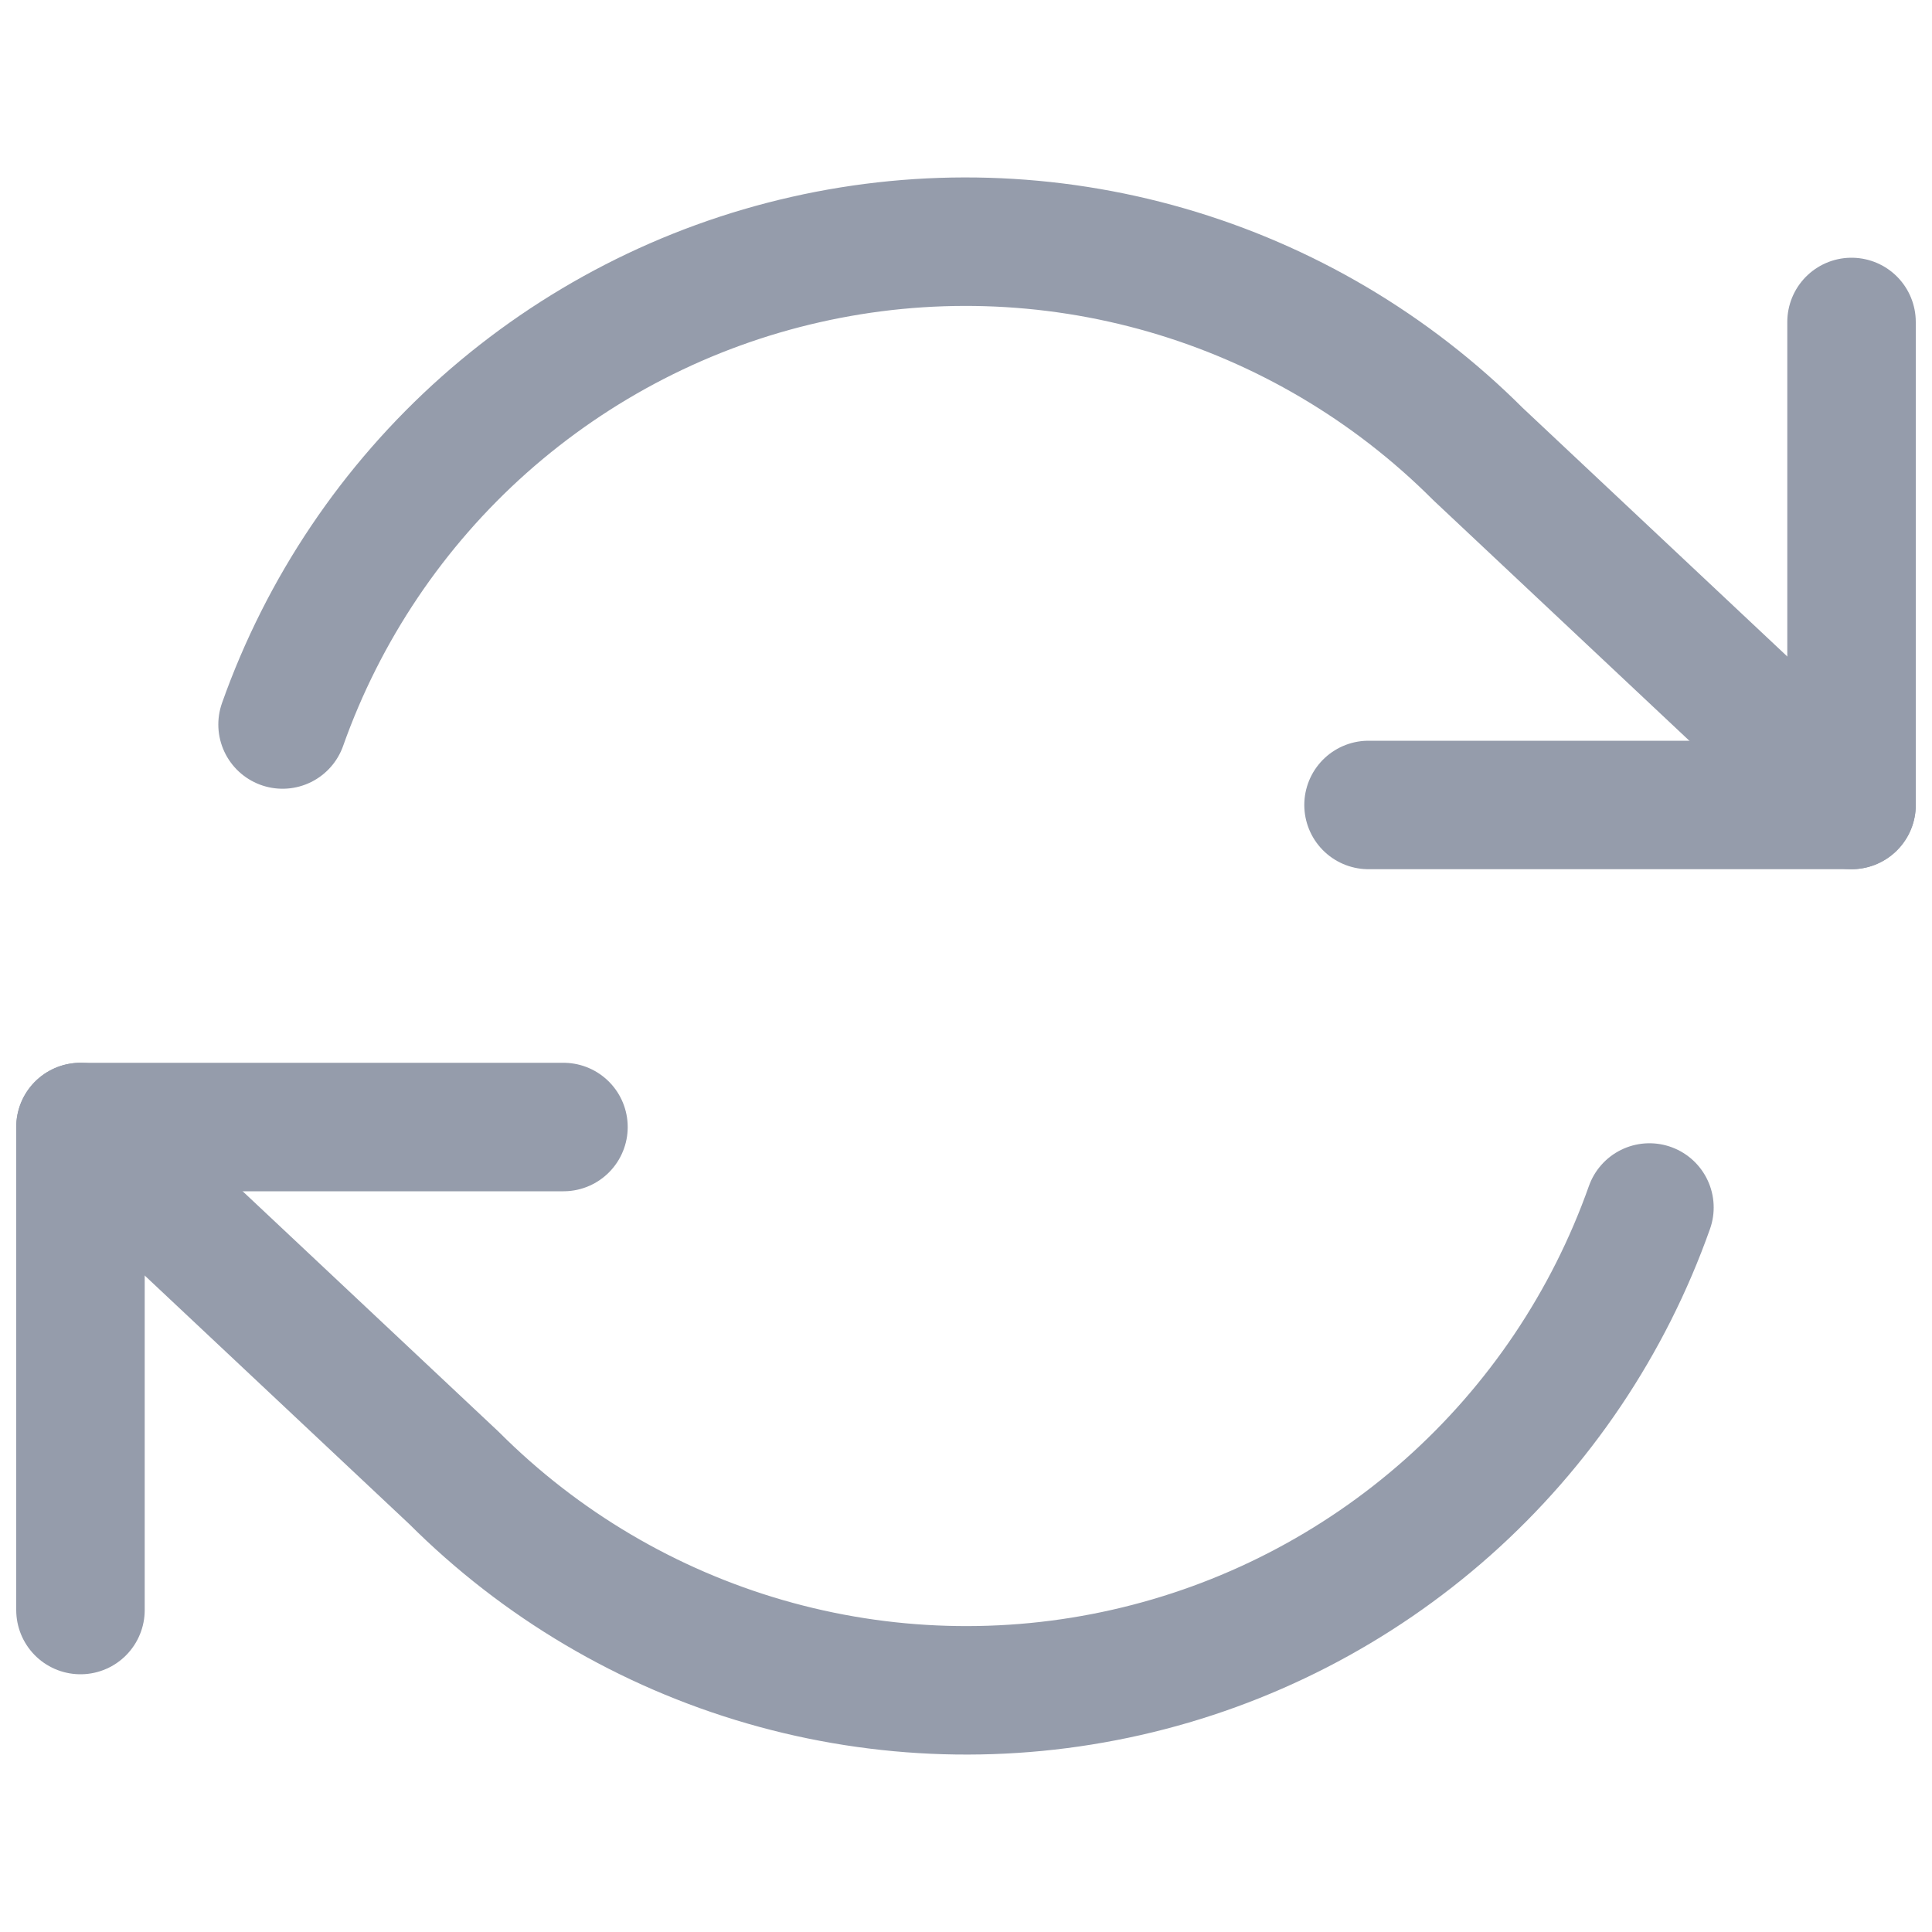
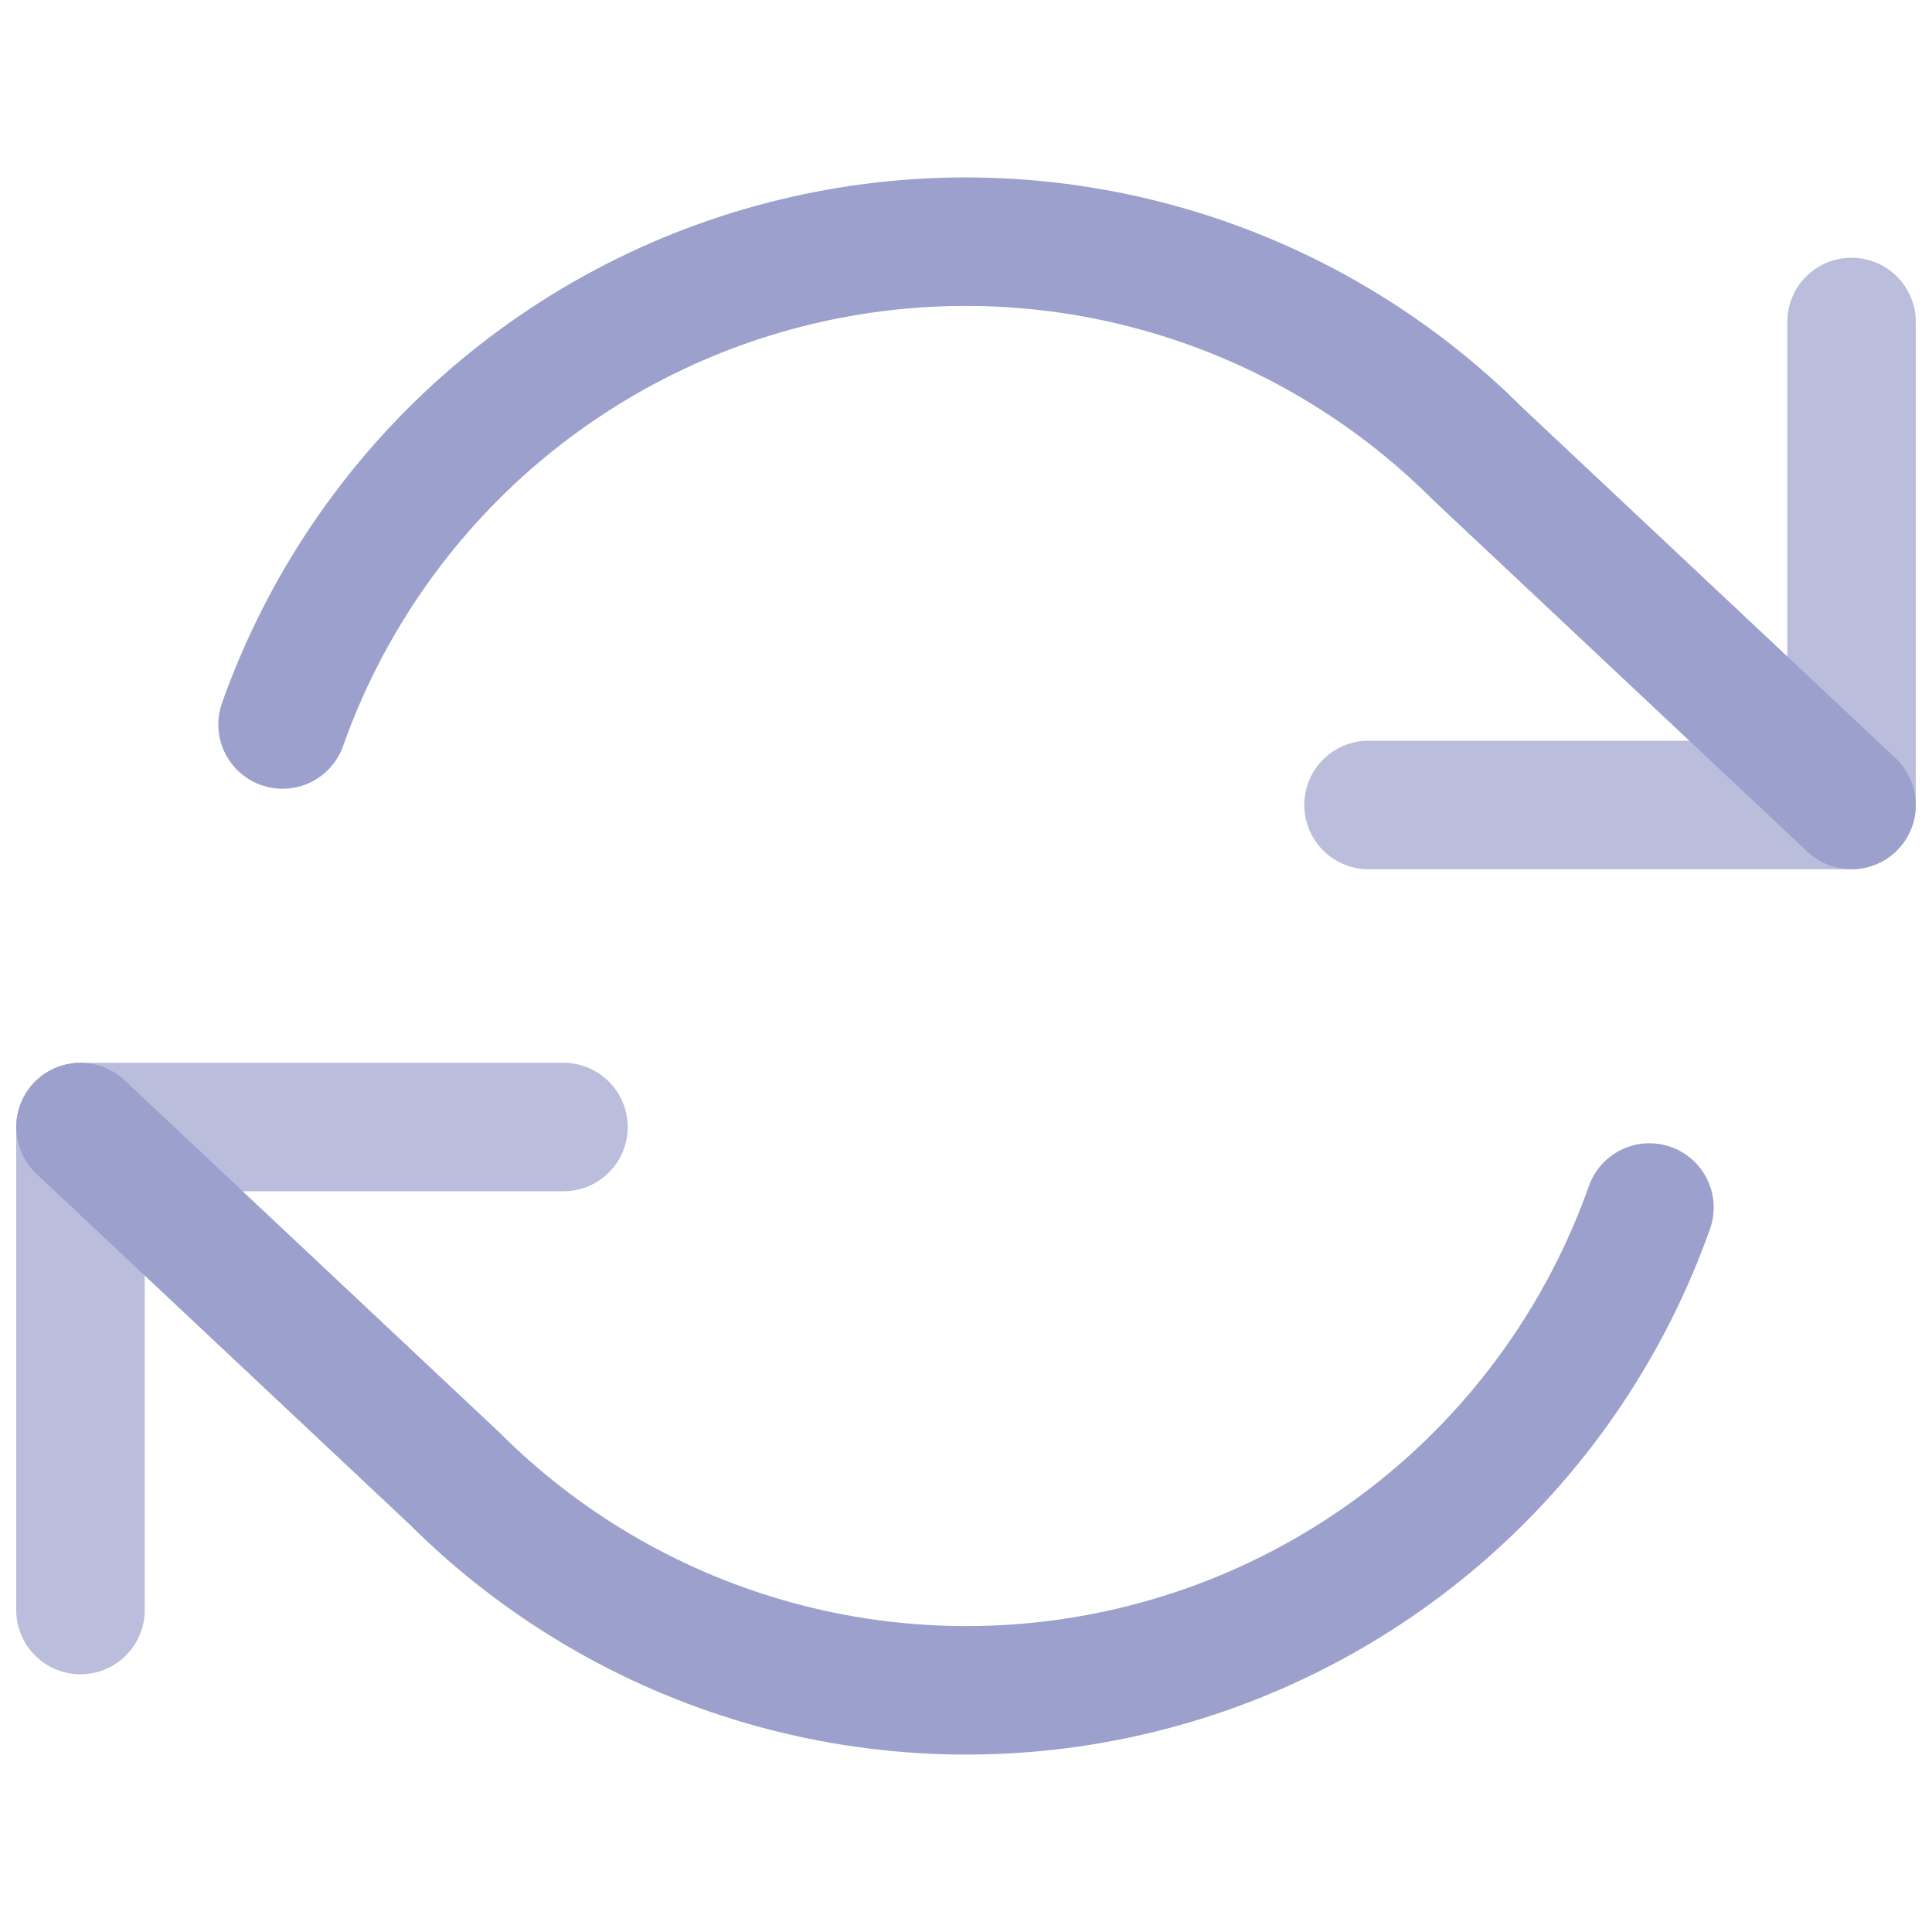
<svg xmlns="http://www.w3.org/2000/svg" width="20" height="20" viewBox="0 0 20 20" fill="none">
-   <path d="M19.167 3.333V8.333H14.167" stroke="#667085" stroke-opacity="0.69" stroke-width="1.33" stroke-linecap="round" stroke-linejoin="round" />
-   <path d="M0.833 16.667V11.667H5.833" stroke="#667085" stroke-opacity="0.69" stroke-width="1.33" stroke-linecap="round" stroke-linejoin="round" />
-   <path d="M2.925 7.5C3.348 6.306 4.066 5.238 5.013 4.396C5.96 3.555 7.104 2.966 8.34 2.687C9.576 2.407 10.862 2.445 12.079 2.797C13.296 3.149 14.404 3.804 15.3 4.7L19.167 8.333M0.833 11.667L4.7 15.3C5.596 16.196 6.704 16.851 7.921 17.203C9.138 17.555 10.424 17.593 11.66 17.313C12.895 17.034 14.04 16.445 14.987 15.604C15.934 14.762 16.652 13.694 17.075 12.5" stroke="#959CAB" stroke-width="1.33" stroke-linecap="round" stroke-linejoin="round" />
+   <path d="M19.167 3.333V8.333H14.167" stroke="#9BA0CC" stroke-opacity="0.69" stroke-width="1.33" stroke-linecap="round" stroke-linejoin="round" />
+   <path d="M0.833 16.667V11.667H5.833" stroke="#9BA0CC" stroke-opacity="0.69" stroke-width="1.33" stroke-linecap="round" stroke-linejoin="round" />
+   <path d="M2.925 7.5C3.348 6.306 4.066 5.238 5.013 4.396C5.96 3.555 7.104 2.966 8.34 2.687C9.576 2.407 10.862 2.445 12.079 2.797C13.296 3.149 14.404 3.804 15.3 4.7L19.167 8.333M0.833 11.667L4.7 15.3C5.596 16.196 6.704 16.851 7.921 17.203C9.138 17.555 10.424 17.593 11.66 17.313C12.895 17.034 14.04 16.445 14.987 15.604C15.934 14.762 16.652 13.694 17.075 12.5" stroke="#9BA0CC" stroke-width="1.33" stroke-linecap="round" stroke-linejoin="round" />
</svg>
